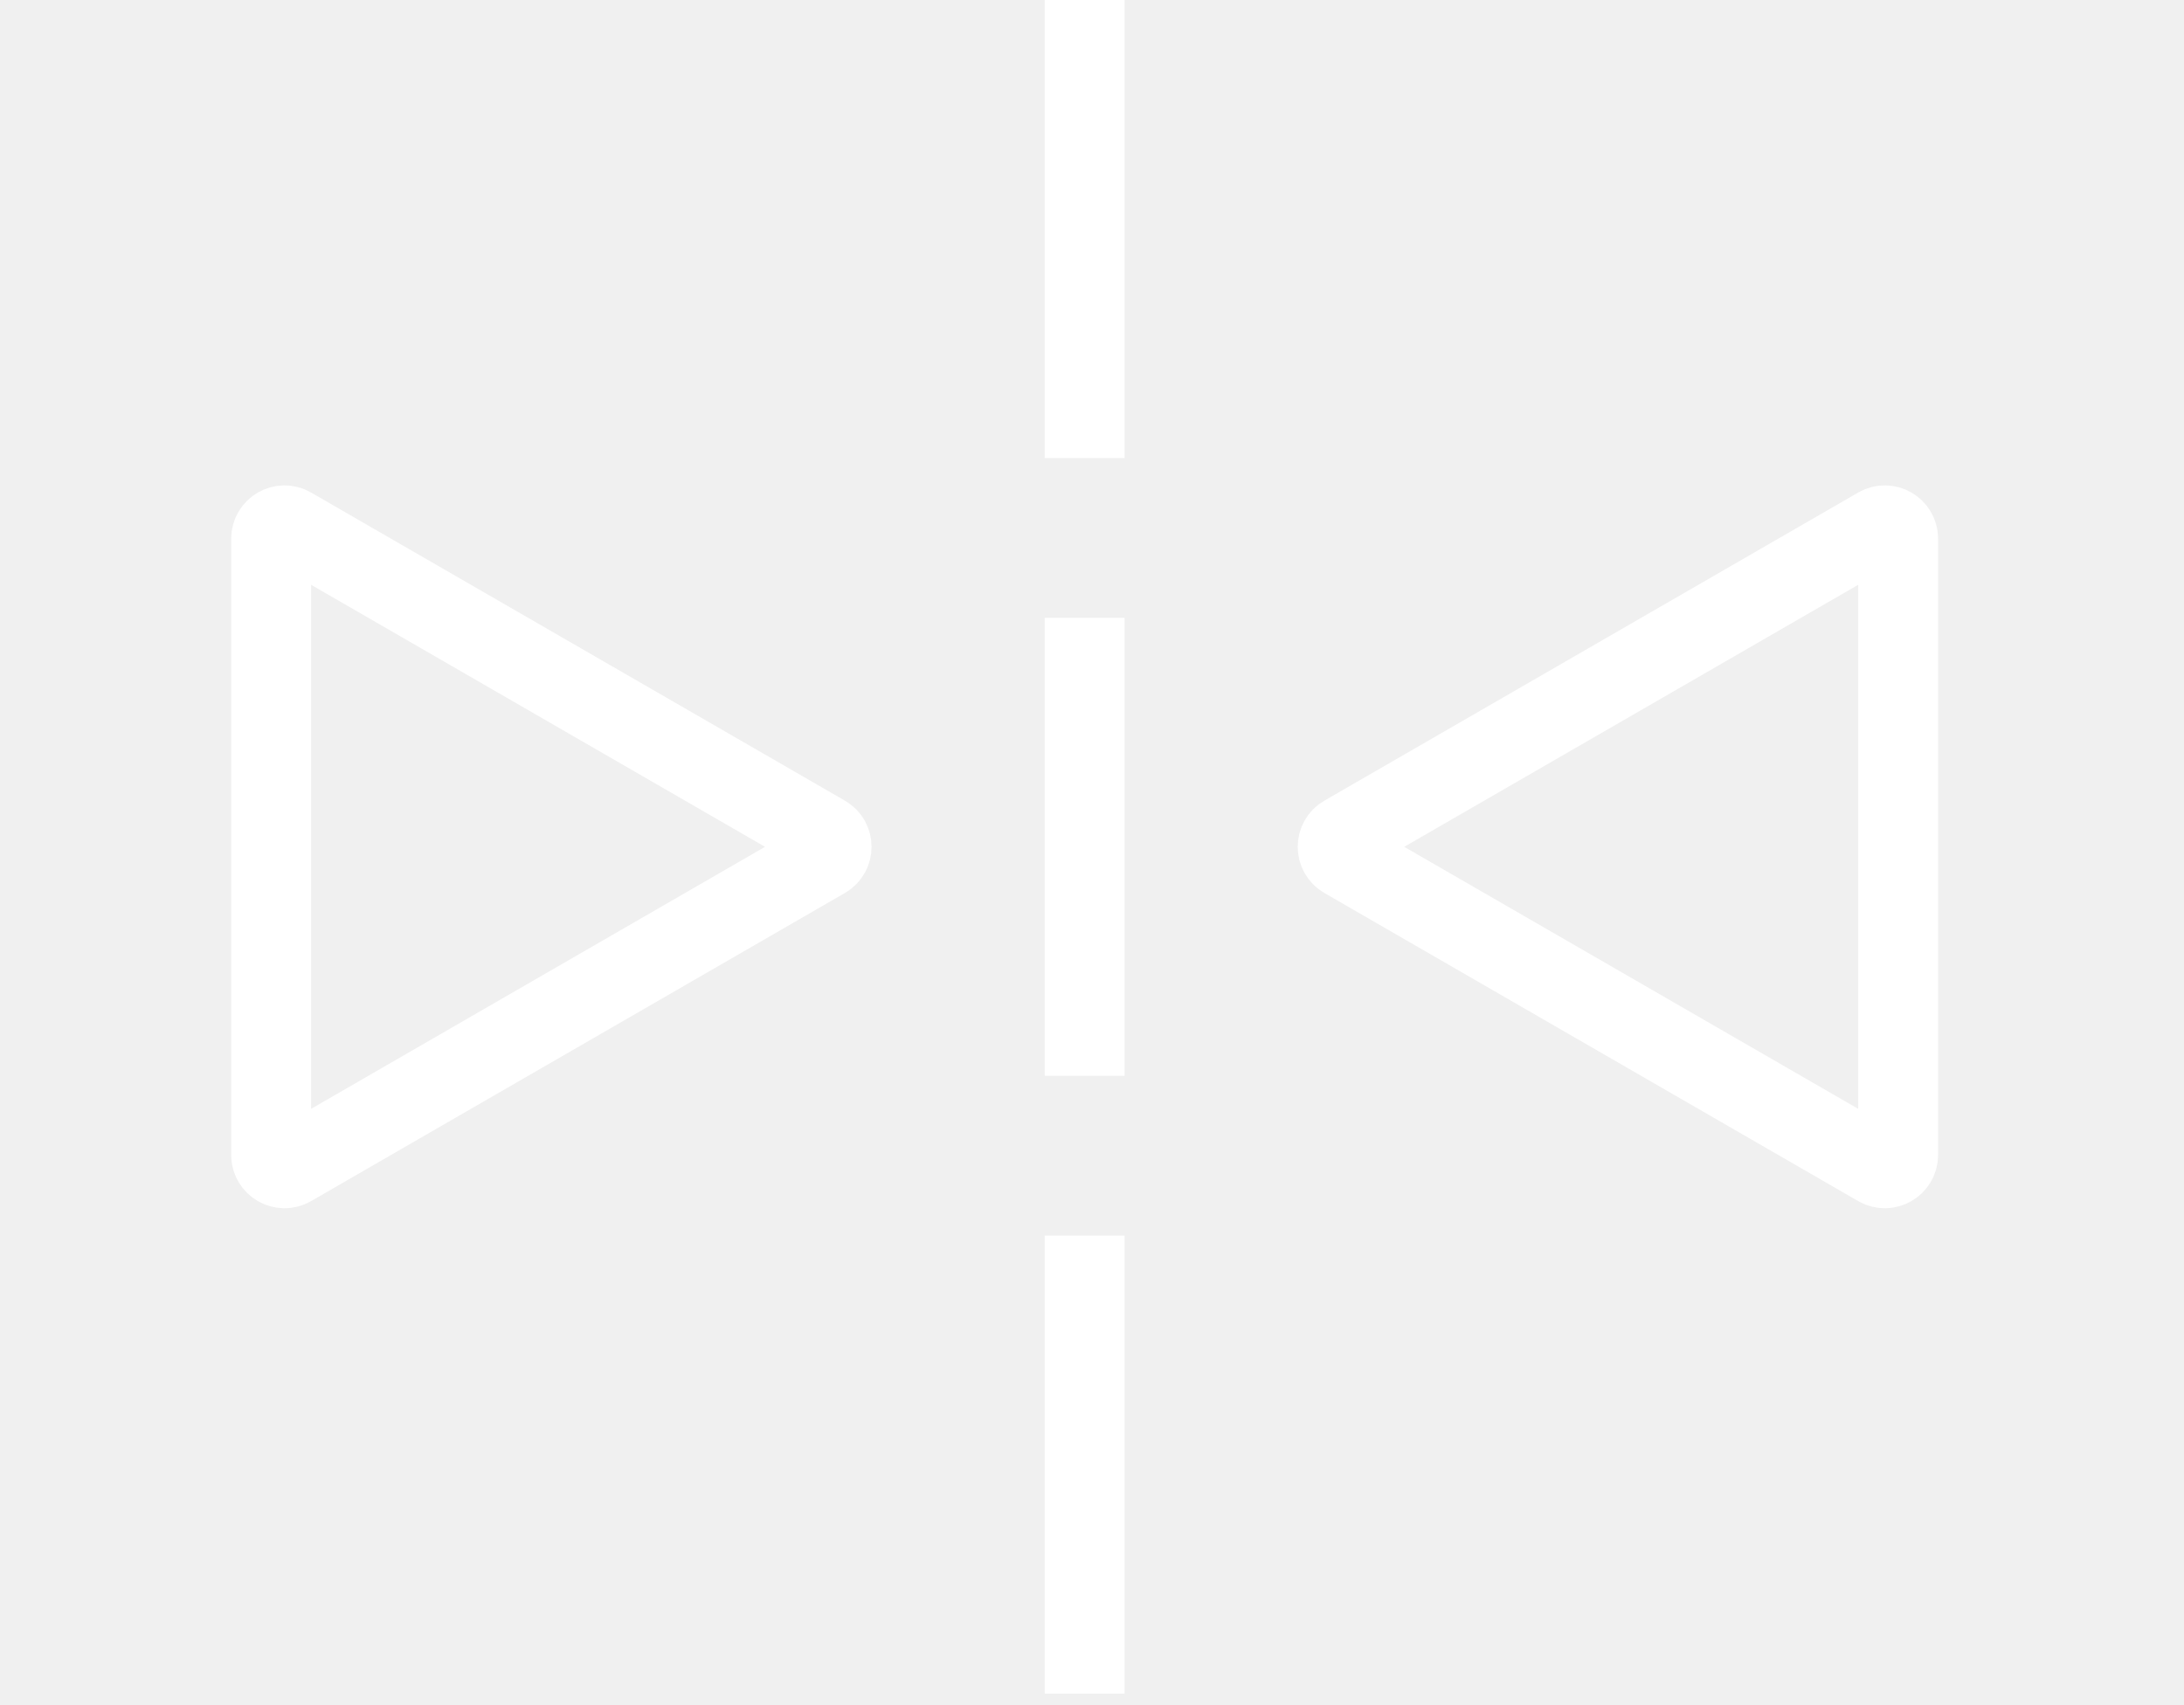
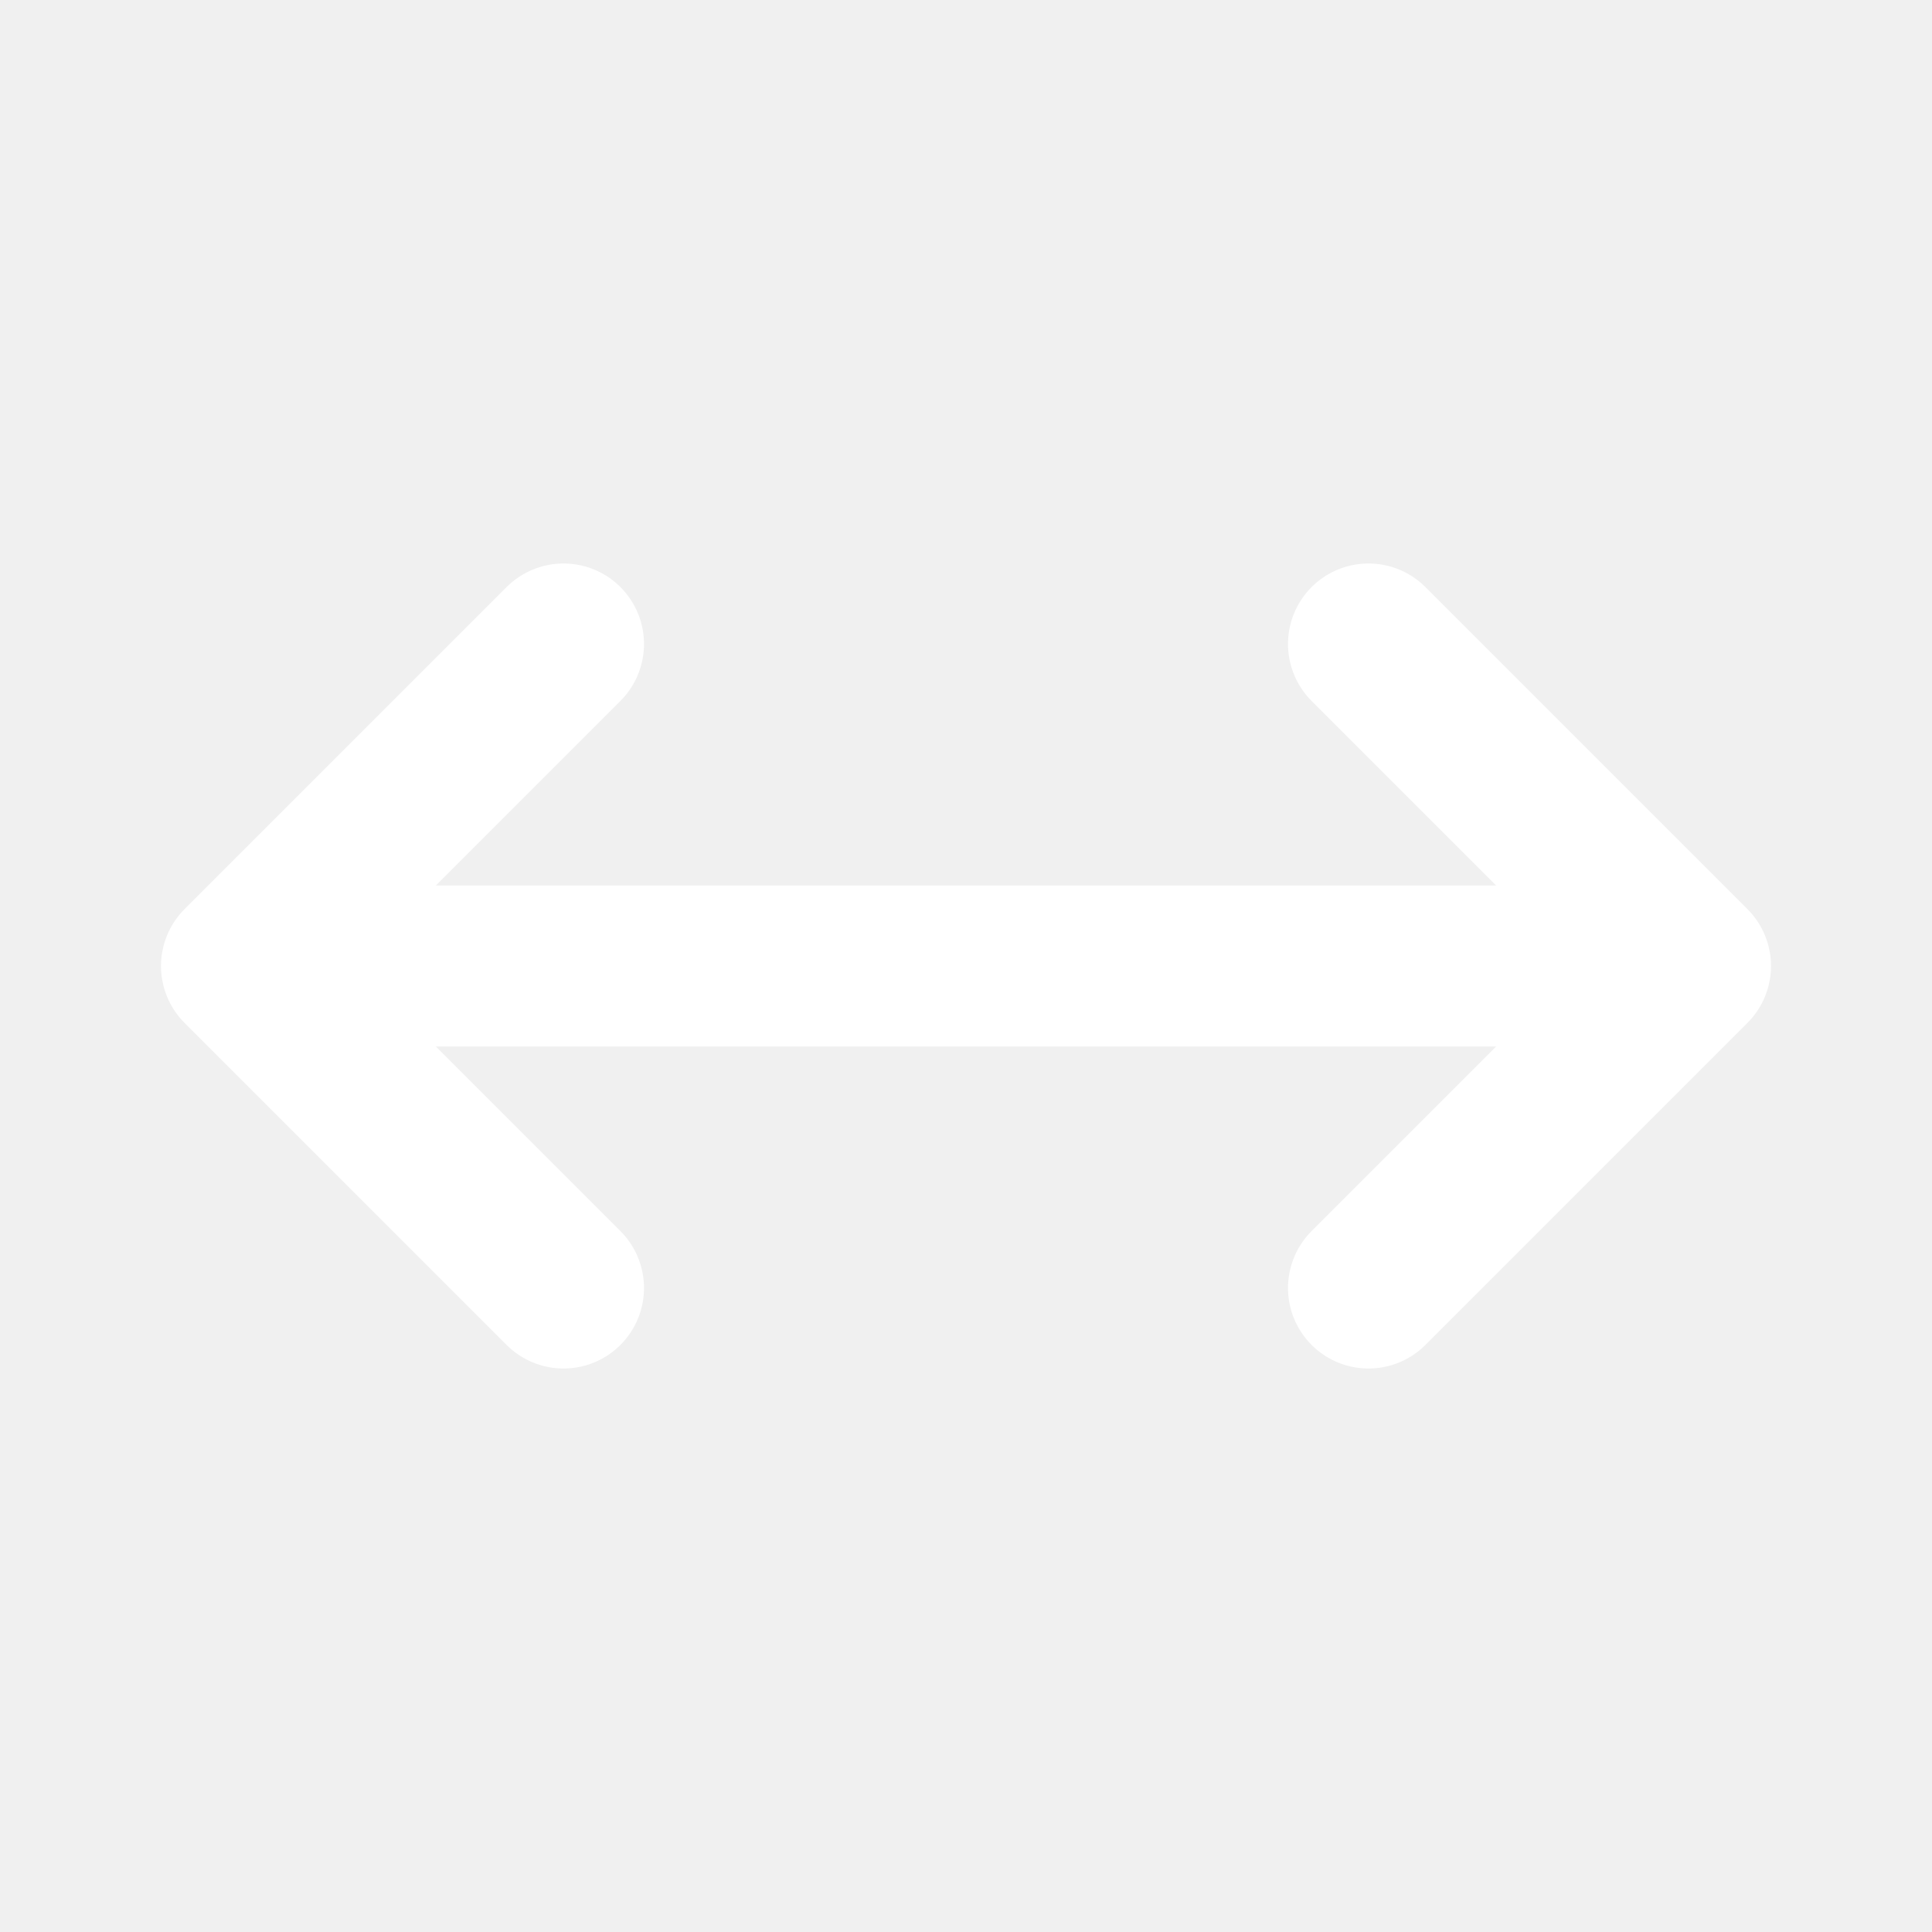
- <svg xmlns="http://www.w3.org/2000/svg" width="82" height="64" viewBox="0 0 82 64" fill="none">
-   <path d="M30.974 31.366C31.307 31.559 31.307 32.04 30.974 32.233L10.931 43.804C10.597 43.996 10.181 43.756 10.181 43.371L10.181 20.228C10.181 19.843 10.597 19.603 10.931 19.795L30.974 31.366Z" stroke="white" stroke-width="3" />
-   <path d="M40.724 0V17.2" stroke="white" stroke-width="3" />
-   <path d="M40.724 23.2V40.399" stroke="white" stroke-width="3" />
-   <path d="M40.724 46.399V63.599" stroke="white" stroke-width="3" />
-   <path d="M50.474 32.233C50.14 32.04 50.14 31.559 50.474 31.366L70.517 19.795C70.85 19.603 71.266 19.843 71.267 20.228L71.267 43.371C71.266 43.756 70.85 43.996 70.517 43.804L50.474 32.233Z" stroke="white" stroke-width="3" />
+ <svg xmlns="http://www.w3.org/2000/svg" width="48" height="48" viewBox="0 0 48 48" fill="none">
+   <path d="M14 16L6 24M6 24L14 32M6 24H42M34 16L42 24M42 24L34 32" stroke="white" stroke-width="4" stroke-linecap="round" stroke-linejoin="round" />
</svg>
